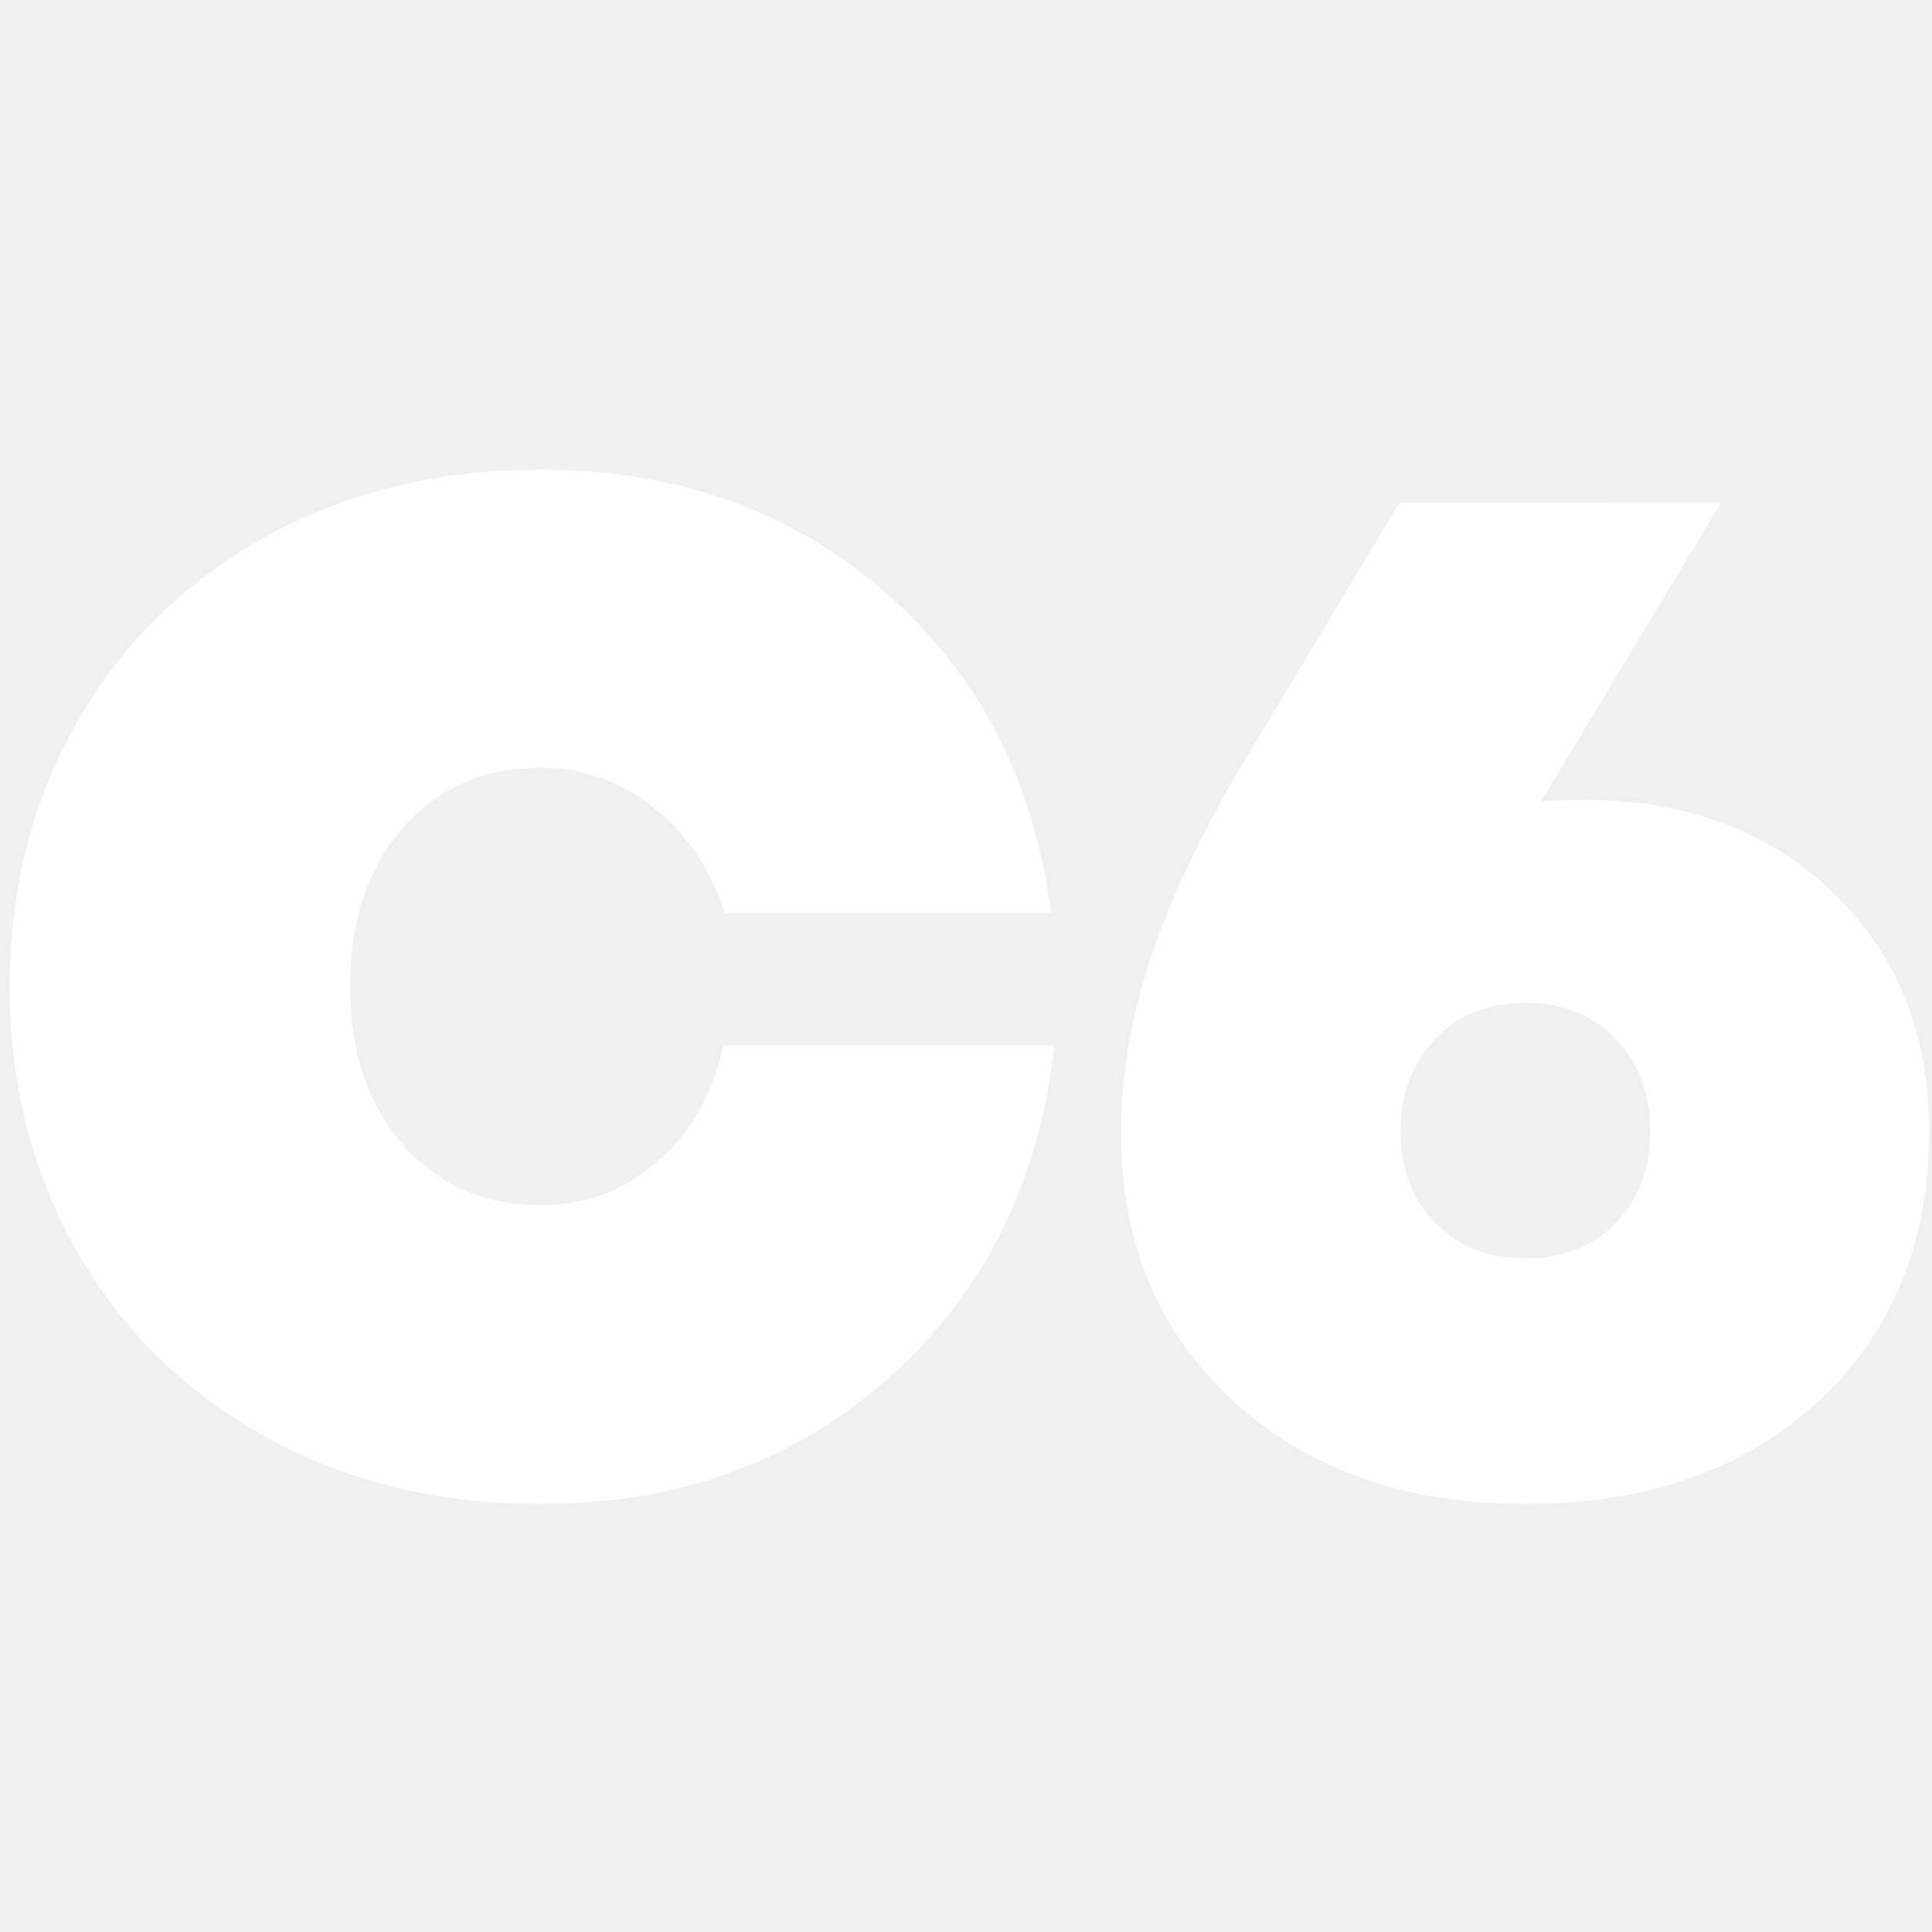
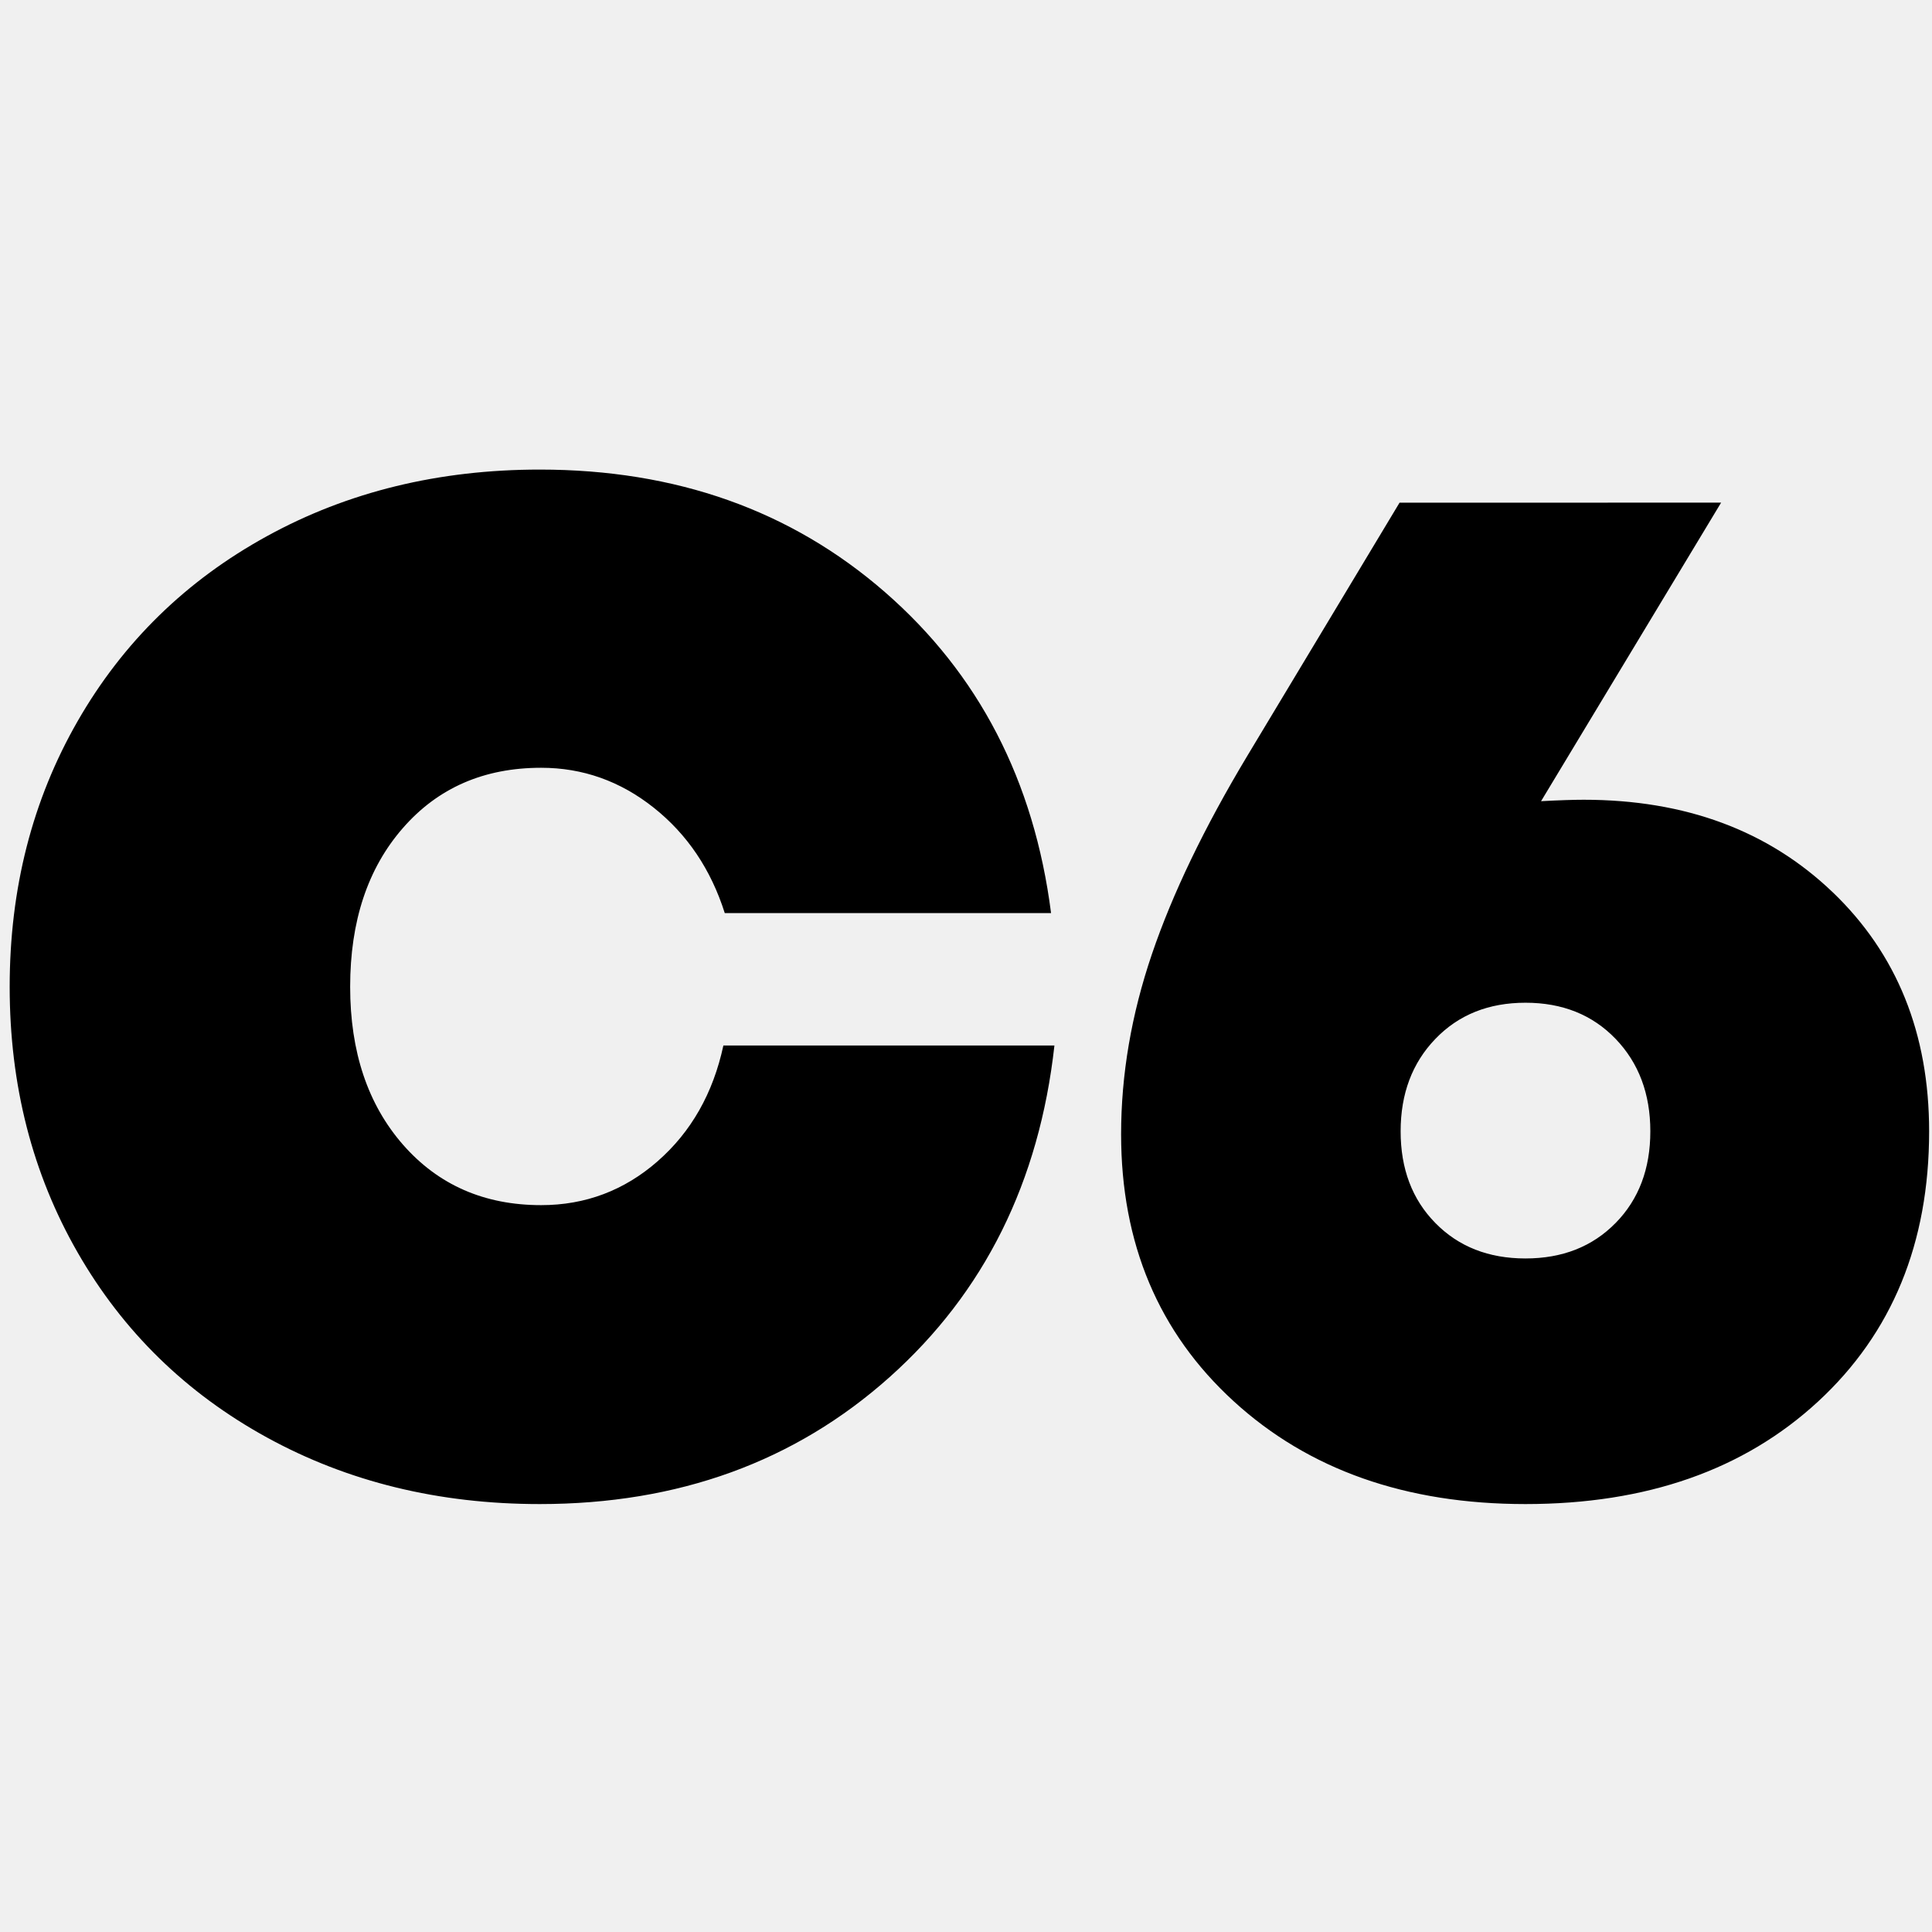
<svg xmlns="http://www.w3.org/2000/svg" viewBox="0 0 2500 2500" class="MuiSvgIcon-root MuiSvgIcon-fontSizeMedium css-kkopsl" focusable="false" aria-hidden="true" version="1.1" id="svg4" width="2500" height="2500">
  <defs id="defs8" />
-   <path fill-rule="evenodd" clip-rule="evenodd" shape-rendering="geometricPrecision" d="m 851.062,1502.557 c 43.394,-37.983 71.672,-87.903 85.002,-149.702 h 428.358 c -19.633,176.642 -90.747,319.651 -213.287,429.139 -122.595,109.488 -273.524,164.26 -452.676,164.26 -130.683,0 -248.314,-28.725 -352.949,-86.118 C 240.875,1802.742 159.219,1722.983 100.543,1620.857 41.867,1518.732 12.529,1404.113 12.529,1276.944 c 0,-127.169 29.338,-241.788 88.014,-343.914 58.676,-102.126 140.332,-181.885 244.967,-239.278 104.635,-57.449 222.266,-86.118 352.949,-86.118 176.307,0 325.173,52.82 446.597,158.515 121.368,105.639 193.096,244.131 215.016,415.418 H 937.849 c -17.904,-56.501 -48.525,-101.958 -91.918,-136.428 -43.338,-34.413 -91.918,-51.648 -145.686,-51.648 -74.014,0 -133.695,26.047 -179.04,78.142 -45.457,52.095 -68.102,120.531 -68.102,205.255 0,84.222 22.868,152.379 68.493,204.474 45.736,52.095 105.193,78.086 178.65,78.086 57.226,0 107.536,-18.964 150.873,-56.891 z M 2371.509,1154.516 c 83.162,79.759 124.77,182.944 124.77,309.388 0,144.571 -47.856,261.142 -143.623,349.603 -95.823,88.516 -221.988,132.746 -378.717,132.746 -154.833,0 -280.719,-44.398 -377.714,-133.193 -97.05,-88.851 -145.519,-203.916 -145.519,-345.419 0,-77.249 13.33,-155.001 39.935,-233.198 26.605,-78.198 67.768,-163.758 123.488,-256.569 l 196.888,-327.404 416.087,-0.056 -232.975,386.303 c 23.258,-1.227 41.609,-1.841 55.106,-1.841 131.575,0 238.943,39.88 322.217,119.639 z m -280.942,428.079 c 29.951,-30.509 44.955,-70.055 44.955,-118.691 0,-48.581 -15.004,-88.46 -44.955,-119.639 -30.007,-31.179 -68.883,-46.74 -116.571,-46.74 -47.744,0 -86.676,15.617 -116.571,46.74 -30.063,31.179 -45.011,71.058 -45.011,119.639 0,48.636 14.948,88.182 44.955,118.691 29.951,30.565 68.883,45.848 116.571,45.848 47.744,0 86.62,-15.283 116.571,-45.848 z" id="path2" style="fill:#ffffff;stroke-width:55.776" />
+   <path fill-rule="evenodd" clip-rule="evenodd" shape-rendering="geometricPrecision" d="m 851.062,1502.557 c 43.394,-37.983 71.672,-87.903 85.002,-149.702 h 428.358 c -19.633,176.642 -90.747,319.651 -213.287,429.139 -122.595,109.488 -273.524,164.26 -452.676,164.26 -130.683,0 -248.314,-28.725 -352.949,-86.118 C 240.875,1802.742 159.219,1722.983 100.543,1620.857 41.867,1518.732 12.529,1404.113 12.529,1276.944 c 0,-127.169 29.338,-241.788 88.014,-343.914 58.676,-102.126 140.332,-181.885 244.967,-239.278 104.635,-57.449 222.266,-86.118 352.949,-86.118 176.307,0 325.173,52.82 446.597,158.515 121.368,105.639 193.096,244.131 215.016,415.418 H 937.849 c -17.904,-56.501 -48.525,-101.958 -91.918,-136.428 -43.338,-34.413 -91.918,-51.648 -145.686,-51.648 -74.014,0 -133.695,26.047 -179.04,78.142 -45.457,52.095 -68.102,120.531 -68.102,205.255 0,84.222 22.868,152.379 68.493,204.474 45.736,52.095 105.193,78.086 178.65,78.086 57.226,0 107.536,-18.964 150.873,-56.891 z M 2371.509,1154.516 c 83.162,79.759 124.77,182.944 124.77,309.388 0,144.571 -47.856,261.142 -143.623,349.603 -95.823,88.516 -221.988,132.746 -378.717,132.746 -154.833,0 -280.719,-44.398 -377.714,-133.193 -97.05,-88.851 -145.519,-203.916 -145.519,-345.419 0,-77.249 13.33,-155.001 39.935,-233.198 26.605,-78.198 67.768,-163.758 123.488,-256.569 l 196.888,-327.404 416.087,-0.056 -232.975,386.303 c 23.258,-1.227 41.609,-1.841 55.106,-1.841 131.575,0 238.943,39.88 322.217,119.639 z m -280.942,428.079 c 29.951,-30.509 44.955,-70.055 44.955,-118.691 0,-48.581 -15.004,-88.46 -44.955,-119.639 -30.007,-31.179 -68.883,-46.74 -116.571,-46.74 -47.744,0 -86.676,15.617 -116.571,46.74 -30.063,31.179 -45.011,71.058 -45.011,119.639 0,48.636 14.948,88.182 44.955,118.691 29.951,30.565 68.883,45.848 116.571,45.848 47.744,0 86.62,-15.283 116.571,-45.848 z" id="path2" style="fill:#000000;stroke-width:55.776" />
</svg>
